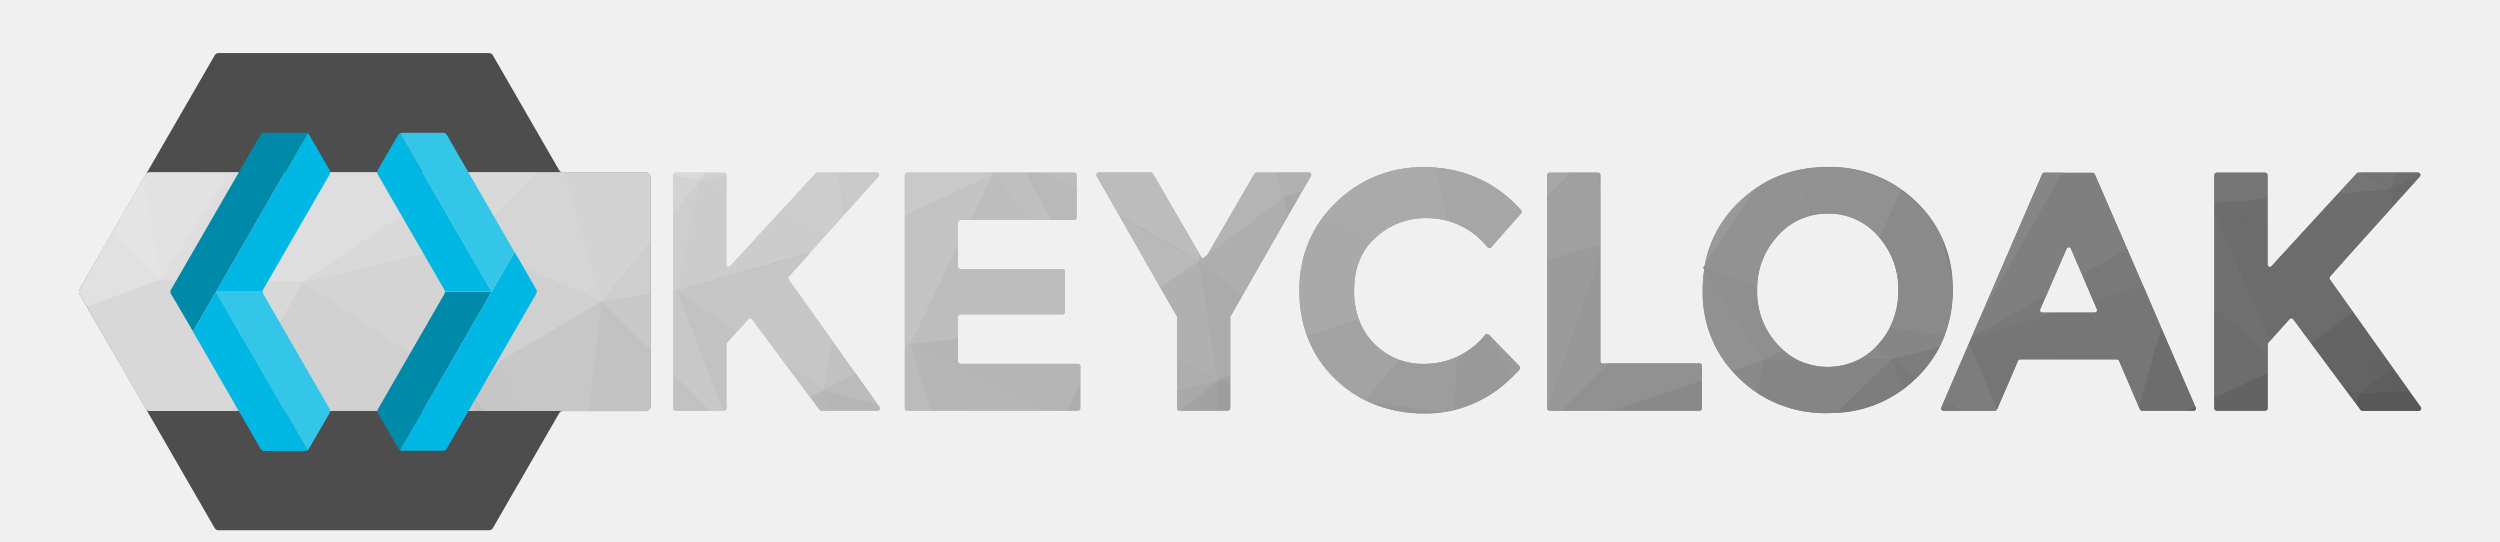
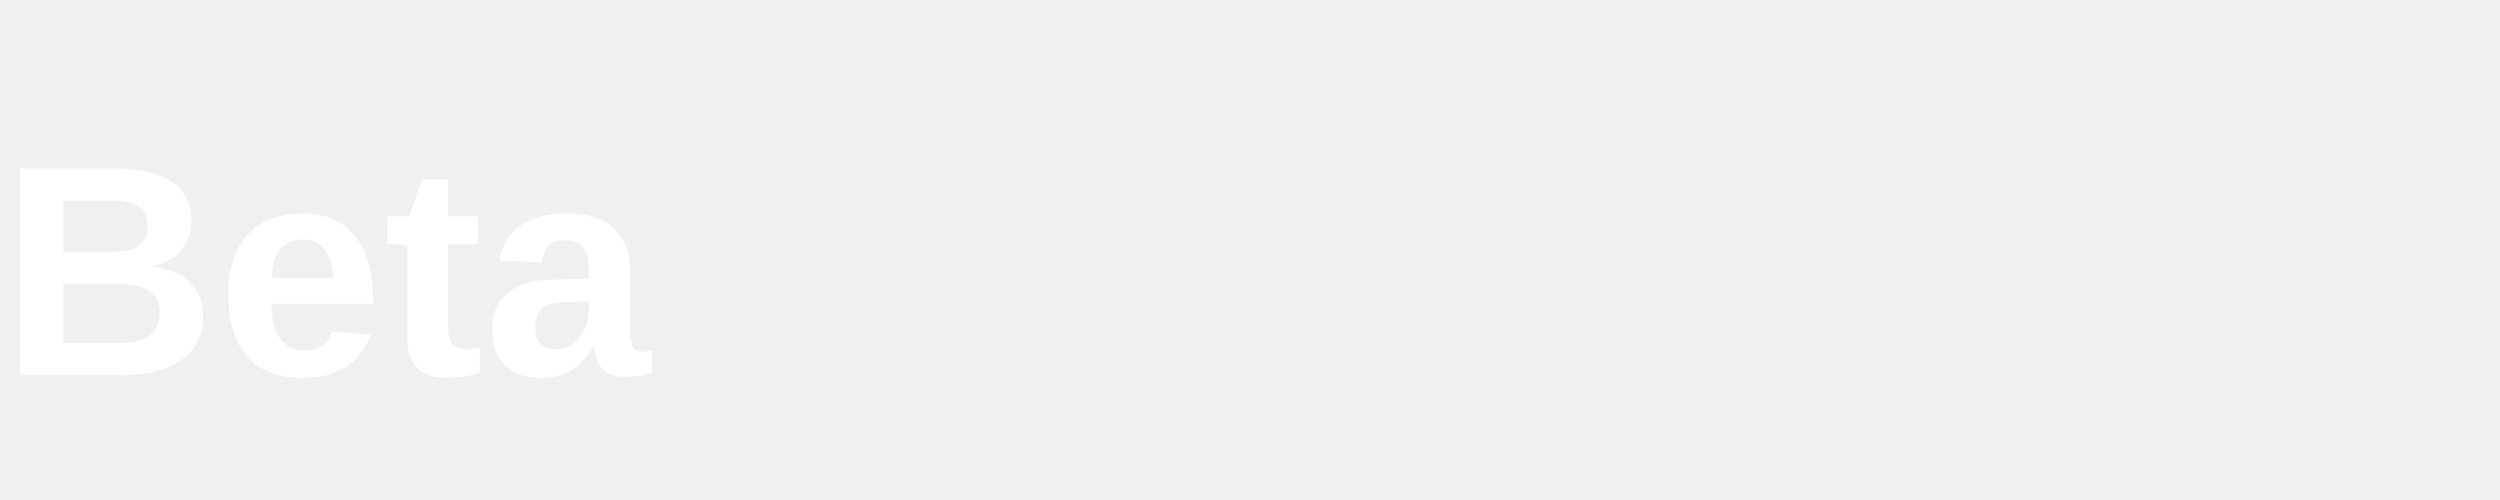
- <svg xmlns="http://www.w3.org/2000/svg" id="Guides" viewBox="0 230 600 130">
+ <svg xmlns="http://www.w3.org/2000/svg" viewBox="0 0 200 40" height="40">
  <defs>
-     <style>.cls-1{fill:none;}.cls-2{fill:#4d4d4d;}.cls-3{clip-path:url(#clip-path);}.cls-4{fill:url(#linear-gradient);}.cls-5{fill:#e1e1e1;}.cls-6{fill:#585858;}.cls-7{fill:#696969;}.cls-8{fill:#5e5e5e;}.cls-9{fill:#6d6d6d;}.cls-10{fill:#636363;}.cls-11{fill:#737373;}.cls-12{fill:#757575;}.cls-13{fill:#646464;}.cls-14{fill:#6c6c6c;}.cls-15{fill:#606060;}.cls-16{fill:#707070;}.cls-17{fill:#767676;}.cls-18{fill:#797979;}.cls-19{fill:#7f7f7f;}.cls-20{fill:#868686;}.cls-21{fill:#8a8a8a;}.cls-22{fill:#7d7d7d;}.cls-23{fill:#919191;}.cls-24{fill:#858585;}.cls-25{fill:#929292;}.cls-26{fill:#898989;}.cls-27{fill:#8f8f8f;}.cls-28{fill:#999;}.cls-29{fill:#979797;}.cls-30{fill:#9f9f9f;}.cls-31{fill:#a6a6a6;}.cls-32{fill:#a0a0a0;}.cls-33{fill:#9b9b9b;}.cls-34{fill:#9d9d9d;}.cls-35{fill:#a3a3a3;}.cls-36{fill:#aaa;}.cls-37{fill:#a9a9a9;}.cls-38{fill:#989898;}.cls-39{fill:#b1b1b1;}.cls-40{fill:#9e9e9e;}.cls-41{fill:#a4a4a4;}.cls-42{fill:#aeaeae;}.cls-43{fill:#ababab;}.cls-44{fill:#b4b4b4;}.cls-45{fill:#a2a2a2;}.cls-46{fill:#bcbcbc;}.cls-47{fill:#b8b8b8;}.cls-48{fill:#b0b0b0;}.cls-49{fill:#b9b9b9;}.cls-50{fill:#bfbfbf;}.cls-51{fill:#b5b5b5;}.cls-52{fill:#bdbdbd;}.cls-53{fill:#b6b6b6;}.cls-54{fill:#c3c3c3;}.cls-55{fill:#c9c9c9;}.cls-56{fill:#bbb;}.cls-57{fill:#c1c1c1;}.cls-58{fill:#c6c6c6;}.cls-59{fill:#cdcdcd;}.cls-60{fill:#ccc;}.cls-61{fill:#c2c2c2;}.cls-62{fill:#c8c8c8;}.cls-63{fill:#c7c7c7;}.cls-64{fill:#cecece;}.cls-65{fill:#d3d3d3;}.cls-66{fill:#d5d5d5;}.cls-67{fill:#d0d0d0;}.cls-68{fill:#d9d9d9;}.cls-69{fill:#d4d4d4;}.cls-70{fill:#d8d8d8;}.cls-71{fill:#e2e2e2;}.cls-72{fill:#e4e4e4;}.cls-73{fill:#dedede;}.cls-74{fill:#c5c5c5;}.cls-75{fill:#d1d1d1;}.cls-76{fill:#cbcbcb;}.cls-77{fill:#d7d7d7;}.cls-78{fill:#ddd;}.cls-79{fill:#e3e3e3;}.cls-80{fill:#00b8e3;}.cls-81{fill:#33c6e9;}.cls-82{fill:#008aaa;}</style>
-     <clipPath id="clip-path">
-       <path class="cls-1" d="M580.49,328.6H567a0.58,0.58,0,0,1-.46-0.23l-1.05-1.43-2.88-3.87-7.86-10.58-4.39-5.92a0.56,0.56,0,0,0-.86,0l-4.6,5.12-0.52.59a0.55,0.55,0,0,0-.14.37V328a0.57,0.57,0,0,1-.56.56H532a0.56,0.56,0,0,1-.56-0.56V272a0.56,0.56,0,0,1,.56-0.56h11.63a0.56,0.56,0,0,1,.56.56v21.47a0.56,0.56,0,0,0,1,.38l6.42-7,9.55-10.39,4.48-4.87a0.56,0.56,0,0,1,.41-0.18h14.28a0.56,0.56,0,0,1,.56.58,0.63,0.63,0,0,1-.14.35l-6.43,7.15-10.7,11.9-4.46,5a0.55,0.55,0,0,0,0,.69l5.56,7.77,5.06,7.13,0.62,0.87,3.83,5.36,4,5.62,2.79,3.9A0.57,0.57,0,0,1,580.49,328.6ZM527,327.81a0.57,0.57,0,0,1-.51.79H514.11a0.55,0.55,0,0,1-.51-0.34l-0.25-.55h0l-4.78-11.11a0.55,0.55,0,0,0-.51-0.34H484.84a0.57,0.57,0,0,0-.52.34l-0.71,1.65-4.31,10v0a0.56,0.56,0,0,1-.5.32H466.43a0.56,0.56,0,0,1-.51-0.79l0.86-2,5.83-13.49h0l0.21-.48,0.25-.56,0.11-.28,1.94-4.5v0l0,0h0l15-34.67a0.57,0.57,0,0,1,.51-0.34h11.61a0.55,0.55,0,0,1,.51.34l7.79,18,3.85,8.91,4.31,10,8.15,18.87Zm-23.71-23.55-0.82-1.91-2.74-6.4L497,289.63a0.57,0.57,0,0,0-1,0l-4.86,11.21-1.48,3.42a0.56,0.56,0,0,0,.51.78h12.61A0.56,0.56,0,0,0,503.26,304.26Zm-36.64,6.44a24.47,24.47,0,0,1-1.14,2.55,28.69,28.69,0,0,1-5.52,7.42l0,0a30.51,30.51,0,0,1-3.13,2.68,29,29,0,0,1-16.14,5.72c-0.68,0-1.38.07-2.08,0.07a29.86,29.86,0,0,1-16.72-4.73,30.35,30.35,0,0,1-4.62-3.74c-0.57-.56-1.12-1.13-1.63-1.72a28.24,28.24,0,0,1-7-19.33,32.44,32.44,0,0,1,.37-5h0l-0.26-.38,0.42-.63a27.71,27.71,0,0,1,8.14-15.07,30.43,30.43,0,0,1,4.31-3.52,28.1,28.1,0,0,1,10.22-4.28h0a32.86,32.86,0,0,1,6.8-.67,29.36,29.36,0,0,1,21.35,8.47,28,28,0,0,1,8.53,17.89v0c0.1,1,.14,2.08.14,3.16A30.07,30.07,0,0,1,466.63,310.7Zm-11-11a18.72,18.72,0,0,0-4.4-12.46,7.21,7.21,0,0,0-.5-0.59,15.67,15.67,0,0,0-12.06-5.39,17.27,17.27,0,0,0-3.69.39,15.75,15.75,0,0,0-8.37,5,18.58,18.58,0,0,0-4.9,12.6c0,0.15,0,.29,0,0.45a18.54,18.54,0,0,0,4.91,13,16.28,16.28,0,0,0,1.48,1.44,15.69,15.69,0,0,0,3.22,2.21,16.71,16.71,0,0,0,14.94-.12,16.26,16.26,0,0,0,4-3c0.17-.17.34-0.34,0.5-0.52a18.55,18.55,0,0,0,2.77-3.92A19.13,19.13,0,0,0,455.6,299.69Zm-47.7,17.53H384.65a0.55,0.55,0,0,1-.56-0.55V272a0.55,0.55,0,0,0-.32-0.5,0.49,0.49,0,0,0-.24-0.06H371.9a0.56,0.56,0,0,0-.56.56v56a0.56,0.56,0,0,0,.56.56h36a0.56,0.56,0,0,0,.56-0.56V317.78A0.56,0.56,0,0,0,407.9,317.22Zm-63.24-47c-0.92-.08-1.85-0.11-2.8-0.11a29.36,29.36,0,0,0-21.31,8.51,30.65,30.65,0,0,0-2.88,3.25h0a28.57,28.57,0,0,0-5.83,18,30.78,30.78,0,0,0,1.86,10.9,26.61,26.61,0,0,0,2.87,5.6h0a28.23,28.23,0,0,0,3.79,4.53,28.92,28.92,0,0,0,5.7,4.34h0c0.51,0.29,1,.58,1.57.85q0.57,0.29,1.17.54h0a32.63,32.63,0,0,0,13.27,2.59,29.57,29.57,0,0,0,4.24-.3h0c0.88-.12,1.76-0.29,2.62-0.5a29.64,29.64,0,0,0,13.31-7.35c0.81-.74,1.61-1.55,2.39-2.4a0.57,0.57,0,0,0,0-.78l-7.38-7.59a0.54,0.54,0,0,0-.49-0.16,0.61,0.61,0,0,0-.33.2,18.73,18.73,0,0,1-15,7,16.65,16.65,0,0,1-5.78-1,16.21,16.21,0,0,1-5.91-3.85,15.61,15.61,0,0,1-3.74-5.94,20.28,20.28,0,0,1-1.09-6.85q0-7.43,4.44-12c0.22-.22.44-0.44,0.67-0.66a17.52,17.52,0,0,1,12.31-4.7,18.45,18.45,0,0,1,14.64,7,0.55,0.55,0,0,0,.84,0l7.18-8.14a0.58,0.58,0,0,0,0-.76A30,30,0,0,0,344.66,270.24Zm-32.26,5.82,2.17-3.78a0.56,0.56,0,0,0-.48-0.84H301.55a0.57,0.57,0,0,0-.48.28l-11.36,19.55h0l-0.61.45-0.46.35a0.58,0.58,0,0,1-.24-0.22l-0.19-.32-0.29-.48L276.7,271.71a0.57,0.57,0,0,0-.48-0.28H263.68a0.56,0.56,0,0,0-.48.84l5.44,9.5L278.47,299l4,6.93a0.57,0.57,0,0,1,.08.28V328a0.56,0.56,0,0,0,.56.56H294.7a0.56,0.56,0,0,0,.56-0.56V306.17a0.57,0.57,0,0,1,.08-0.28l2.8-4.9,10.64-18.61,2.18-3.79,1.44-2.53h0Zm-53.69,41.26H230.48a0.56,0.56,0,0,1-.56-0.56V306a0.57,0.57,0,0,1,.56-0.56H255a0.56,0.56,0,0,0,.56-0.56v-9.75a0.56,0.56,0,0,0-.56-0.56H230.48a0.56,0.56,0,0,1-.56-0.56V283.36a0.56,0.56,0,0,1,.56-0.56h27.34a0.56,0.56,0,0,0,.56-0.56V272a0.56,0.56,0,0,0-.56-0.56h-40.1a0.56,0.56,0,0,0-.56.56v56a0.56,0.56,0,0,0,.56.56h41a0.56,0.56,0,0,0,.56-0.56V317.87A0.56,0.56,0,0,0,258.72,317.31ZM210.59,327q-2.18-3-5.3-7.43-2.44-3.41-5.43-7.62l-0.2-.29q-7.44-10.46-10.43-14.62a0.56,0.56,0,0,1,0-.69l5.09-5.65h0l4.19-4.66,4-4.48,8.28-9.2a0.56,0.56,0,0,0-.42-0.93H196.18a0.57,0.57,0,0,0-.42.18l-8.85,9.61-11.6,12.62a0.56,0.56,0,0,1-1-.38V272a0.55,0.55,0,0,0-.56-0.55H162.15a0.56,0.56,0,0,0-.56.56v56a0.56,0.56,0,0,0,.56.56h11.63a0.56,0.56,0,0,0,.56-0.56V312.61a0.55,0.55,0,0,1,.14-0.37l2.42-2.71,2.7-3a0.56,0.56,0,0,1,.86,0l8.07,10.85,5.8,7.8,2.33,3.14a0.55,0.55,0,0,0,.45.23h13.51a0.57,0.57,0,0,0,.46-0.89Zm-55.66-55.65h-119a1.08,1.08,0,0,0-.91.51s0,0,0,0l-0.59,1-7.28,12.62-8,13.94a1,1,0,0,0,0,1.05l1.75,3L35,328.11a1.06,1.06,0,0,0,.92.53h119a1.18,1.18,0,0,0,1.17-1.18v-54.9A1.19,1.19,0,0,0,154.93,271.37Z" />
-     </clipPath>
-     <linearGradient id="linear-gradient" x1="17.66" y1="300.84" x2="584.47" y2="300.84" gradientUnits="userSpaceOnUse">
-       <stop offset="0" stop-color="#e6e6e6" />
-       <stop offset="1" stop-color="#595959" />
+     <linearGradient id="grad1" x1="0%" y1="0%" x2="100%" y2="0%">
+       <stop offset="0%" style="stop-color:#00b7ff;stop-opacity:1" />
+       <stop offset="100%" style="stop-color:#0078d7;stop-opacity:1" />
    </linearGradient>
  </defs>
-   <path class="cls-2" d="M135.1,271.36a1,1,0,0,1-.91-0.52l-15.91-27.58a1.08,1.08,0,0,0-.93-0.52H52.45a1,1,0,0,0-.91.52L35,271.88a0,0,0,0,0,0,0L19.08,299.47a1.07,1.07,0,0,0,0,1.05L35,328.1l16.53,28.65a1,1,0,0,0,.91.52h64.91a1.08,1.08,0,0,0,.93-0.52l15.92-27.58a1,1,0,0,1,.91-0.52h19.81a1.19,1.19,0,0,0,1.19-1.19v-54.9a1.19,1.19,0,0,0-1.19-1.19H135.1Z" />
-   <g class="cls-3">
-     <rect class="cls-4" x="17.66" y="262.56" width="566.81" height="76.56" />
-   </g>
-   <path class="cls-5" d="M38.62,297.11l-17.78,6.45-1.75-3a1,1,0,0,1,0-1.05l8-13.94Z" />
-   <path class="cls-6" d="M580.49,328.6h-7.34l-6.7-4.2,11.71-.59,2.79,3.9A0.57,0.57,0,0,1,580.49,328.6Z" />
-   <path class="cls-6" d="M573.15,328.6H567a0.58,0.58,0,0,1-.46-0.23l-1.05-1.43,1-2.55Z" />
-   <path class="cls-7" d="M580.89,272a0.63,0.63,0,0,1-.14.35l-6.43,7.15-0.4-4Z" />
-   <path class="cls-8" d="M578.16,323.81l-11.71.59,7.72-6.21Z" />
-   <path class="cls-9" d="M580.89,272l-7,3.49,1.19-4.07h5.23A0.56,0.56,0,0,1,580.89,272Z" />
-   <path class="cls-10" d="M574.17,318.19l-7.72,6.21,3.89-11.57Z" />
-   <polygon class="cls-11" points="575.1 271.43 573.91 275.5 567.14 271.43 575.1 271.43" />
-   <path class="cls-12" d="M544.21,272v5.79l-12.75,1V272a0.56,0.56,0,0,1,.56-0.56h11.63A0.56,0.56,0,0,1,544.21,272Z" />
-   <path class="cls-12" d="M573.91,275.5l-12.75,1,4.48-4.87a0.56,0.56,0,0,1,.41-0.18h1.09Z" />
-   <path class="cls-13" d="M570.34,312.83l-3.89,11.57-3.86-1.32-7.86-10.58,9.93-7.67,5.06,7.13Z" />
-   <polygon class="cls-9" points="544.22 277.78 544.22 284.06 531.46 279.23 531.46 278.77 544.22 277.78" />
-   <polygon class="cls-9" points="574.31 279.51 563.61 291.41 551.61 286.86 561.16 276.48 573.91 275.5 574.31 279.51" />
-   <path class="cls-14" d="M564.67,304.83l-9.93,7.67-4.39-5.92a0.56,0.56,0,0,0-.86,0l-4.6,5.12-13.42-30.46v-2l12.75,4.83v9.4a0.56,0.56,0,0,0,1,.38l6.42-7,12,4.54-4.46,5a0.55,0.55,0,0,0,0,.69Z" />
-   <polygon class="cls-15" points="566.45 324.39 565.48 326.94 562.6 323.07 566.45 324.39" />
-   <path class="cls-16" d="M544.88,311.65l-0.52.59a0.55,0.55,0,0,0-.14.37V315l-12.75-10.82v-23Z" />
-   <path class="cls-10" d="M527,327.81a0.57,0.57,0,0,1-.51.79H524.6l2.26-1Z" />
-   <path class="cls-10" d="M544.21,319.55V328a0.57,0.57,0,0,1-.56.56H532a0.56,0.56,0,0,1-.56-0.56v-2.6Z" />
-   <path class="cls-9" d="M526.86,327.55l-2.26,1H514.11a0.55,0.55,0,0,1-.51-0.34l-0.25-.55h0l5.36-19Z" />
-   <polygon class="cls-9" points="544.22 315.03 544.22 319.55 531.46 325.43 531.46 304.21 544.22 315.03" />
-   <path class="cls-17" d="M518.71,308.68l-5.36,19-4.78-11.11a0.55,0.55,0,0,0-.51-0.34H484.83a0.57,0.57,0,0,0-.52.34l-0.71,1.65-10.8-6.39,0.25-.56L493.6,305h9.15a0.56,0.56,0,0,0,.51-0.78l-0.82-1.91,12-3.64Z" />
-   <path class="cls-18" d="M493.6,305L473,311.29l0.11-.28,17.94-10.18-1.48,3.42a0.56,0.56,0,0,0,.51.78h3.46Z" />
-   <polygon class="cls-18" points="514.4 298.71 502.44 302.35 499.71 295.95 510.55 289.8 514.4 298.71" />
-   <path class="cls-12" d="M483.6,318.24l-4.31,10v0l-6.69-15.94h0l0.21-.48Z" />
-   <path class="cls-19" d="M510.55,289.8l-10.84,6.15L497,289.63a0.57,0.57,0,0,0-1,0l-4.86,11.21L473.16,311l1.94-4.5v0l0,0h0l19.84-35h7.26a0.55,0.55,0,0,1,.51.34Z" />
-   <path class="cls-20" d="M466.21,287.57a28.28,28.28,0,0,1,2.25,8.91Z" />
-   <path class="cls-20" d="M495,271.43l-19.84,35,15-34.67a0.57,0.57,0,0,1,.51-0.34H495Z" />
-   <path class="cls-21" d="M468.6,299.65a30.07,30.07,0,0,1-2,11.05l-13.16-1.93a19.13,19.13,0,0,0,2.14-9.09,18.72,18.72,0,0,0-4.4-12.46l5.14-11.66a29.67,29.67,0,0,1,3.59,3,28.15,28.15,0,0,1,6.27,9l2.25,8.91v0C468.55,297.52,468.6,298.57,468.6,299.65Z" />
-   <path class="cls-22" d="M454,316.16l11.5-2.91a28.69,28.69,0,0,1-5.52,7.42Z" />
-   <path class="cls-22" d="M479.28,328.27a0.56,0.56,0,0,1-.5.32h-8.34l-3.67-2.78,5.83-13.49Z" />
-   <path class="cls-18" d="M454,316.16l6,4.51,0,0a30.51,30.51,0,0,1-3.13,2.68Z" />
-   <path class="cls-18" d="M470.44,328.6h-4a0.56,0.56,0,0,1-.51-0.79l0.86-2Z" />
-   <path class="cls-20" d="M466.62,310.7a24.47,24.47,0,0,1-1.14,2.55L454,316.16l-3.79-2.95c0.17-.17.34-0.34,0.5-0.52a18.55,18.55,0,0,0,2.77-3.92Z" />
-   <path class="cls-22" d="M456.81,323.38a29,29,0,0,1-16.14,5.72L454,316.16Z" />
-   <path class="cls-23" d="M456.34,275.56l-5.14,11.66a7.21,7.21,0,0,0-.5-0.59,15.67,15.67,0,0,0-12.06-5.39,17.27,17.27,0,0,0-3.69.39l-3.16-10.84a32.86,32.86,0,0,1,6.8-.67A29.62,29.62,0,0,1,456.34,275.56Z" />
-   <path class="cls-24" d="M454,316.16L440.67,329.1c-0.68,0-1.38.07-2.08,0.07a29.86,29.86,0,0,1-16.72-4.73l1.49-8,7.92-.07a16.71,16.71,0,0,0,14.94-.12Z" />
-   <path class="cls-25" d="M434.95,281.64a15.75,15.75,0,0,0-8.37,5,18.58,18.58,0,0,0-4.9,12.6L409,294.4l-0.29-.11,0.42-.63,12.44-18.59a28.1,28.1,0,0,1,10.22-4.28h0Z" />
-   <path class="cls-26" d="M428.06,314.13a15.69,15.69,0,0,0,3.22,2.21l-7.92.07Z" />
-   <path class="cls-26" d="M454,316.16l-7.76.07a16.26,16.26,0,0,0,4-3Z" />
-   <path class="cls-27" d="M428.06,314.13l-4.69,2.28L409,294.68h0l-0.26-.38L409,294.4l12.68,4.84c0,0.15,0,.29,0,0.45a18.54,18.54,0,0,0,4.91,13A16.28,16.28,0,0,0,428.06,314.13Z" />
-   <path class="cls-28" d="M421.56,275.07l-12.44,18.59a27.71,27.71,0,0,1,8.14-15.07A30.43,30.43,0,0,1,421.56,275.07Z" />
-   <path class="cls-26" d="M386.64,328.6l21.82-7.24V328a0.56,0.56,0,0,1-.56.56H386.64Z" />
-   <path class="cls-26" d="M423.36,316.41l-1.49,8a30.35,30.35,0,0,1-4.62-3.74c-0.57-.56-1.12-1.13-1.63-1.72Z" />
-   <path class="cls-23" d="M408.46,317.78v3.57l-21.82,7.24H374.82l11.23-11.38H407.9A0.56,0.56,0,0,1,408.46,317.78Z" />
-   <path class="cls-23" d="M423.36,316.41L415.63,319a28.24,28.24,0,0,1-7-19.33,32.44,32.44,0,0,1,.37-5Z" />
-   <path class="cls-29" d="M386.05,317.22L374.82,328.6H371.9a0.56,0.56,0,0,1-.56-0.56v0l12.75-36v24.72a0.55,0.55,0,0,0,.56.55h1.4Z" />
-   <path class="cls-30" d="M384.09,272v3.18l-0.32-3.69A0.55,0.55,0,0,1,384.09,272Z" />
-   <path class="cls-31" d="M365.07,280.45a0.58,0.58,0,0,1,0,.76l-7.18,8.14a0.55,0.55,0,0,1-.84,0,19,19,0,0,0-9.61-6.37l-2.79-12.73A30,30,0,0,1,365.07,280.45Z" />
-   <path class="cls-31" d="M377.09,271.43l-5.75,5.84V272a0.56,0.56,0,0,1,.56-0.56h5.19Z" />
-   <path class="cls-32" d="M384.09,275.17v13.77l-12.75,3.53v-15.2l5.75-5.84h6.44a0.49,0.49,0,0,1,.24.06Z" />
-   <path class="cls-33" d="M364.7,317.9a0.57,0.57,0,0,1,0,.78c-0.78.86-1.58,1.66-2.39,2.4l-5.5-10.94a0.54,0.54,0,0,1,.49.16Z" />
-   <polygon class="cls-33" points="384.09 288.94 384.09 291.95 371.34 327.99 371.34 292.47 384.09 288.94" />
-   <path class="cls-28" d="M362.34,321.09A29.64,29.64,0,0,1,349,328.43l0.75-12.85a19.5,19.5,0,0,0,6.72-5.24,0.61,0.61,0,0,1,.33-0.2Z" />
-   <path class="cls-34" d="M349.78,315.59L349,328.43c-0.86.21-1.74,0.38-2.62,0.5h0l-17.51-2.29h0q-0.6-.26-1.17-0.54l8.08-9.77a16.65,16.65,0,0,0,5.78,1A19.47,19.47,0,0,0,349.78,315.59Z" />
-   <path class="cls-35" d="M335.75,316.33l-8.08,9.77c-0.53-.27-1.05-0.55-1.57-0.85h0l-9.49-8.88h0a26.61,26.61,0,0,1-2.87-5.6l12.39-4.21a15.61,15.61,0,0,0,3.74,5.94A16.21,16.21,0,0,0,335.75,316.33Z" />
-   <polygon class="cls-36" points="308.33 277.29 312.4 276.06 310.96 278.59 308.33 277.29" />
-   <path class="cls-36" d="M347.46,283a18.89,18.89,0,0,0-5-.66,17.52,17.52,0,0,0-12.31,4.7c-0.24.22-.46,0.44-0.67,0.66l-11.78-5.78h0a30.65,30.65,0,0,1,2.88-3.25,29.36,29.36,0,0,1,21.31-8.51c1,0,1.88,0,2.8.11Z" />
-   <polygon class="cls-37" points="308.33 277.29 310.96 278.59 308.78 282.38 308.33 277.29" />
-   <path class="cls-37" d="M325,299.68a20.28,20.28,0,0,0,1.09,6.85l-12.39,4.21a30.78,30.78,0,0,1-1.86-10.9,28.57,28.57,0,0,1,5.83-18l11.78,5.78Q325,292.25,325,299.68Z" />
-   <path class="cls-38" d="M328.86,326.64h0Z" />
-   <path class="cls-38" d="M346.38,328.94a29.57,29.57,0,0,1-4.24.3,32.63,32.63,0,0,1-13.27-2.59Z" />
-   <path class="cls-39" d="M314.57,272.27L312.4,276l-4.08,1.25-2.05-5.86h7.81A0.56,0.56,0,0,1,314.57,272.27Z" />
-   <polygon class="cls-40" points="295.26 321.73 295.26 323.23 292.37 321.31 295.26 321.73" />
-   <path class="cls-34" d="M295.26,323.23V328a0.56,0.56,0,0,1-.56.56H292l0.39-7.29Z" />
-   <polygon class="cls-41" points="292.37 321.31 295.26 319.82 295.26 321.73 292.37 321.31" />
-   <path class="cls-41" d="M326.09,325.25a28.92,28.92,0,0,1-5.7-4.34,28.23,28.23,0,0,1-3.79-4.53Z" />
-   <polygon class="cls-42" points="308.78 282.38 298.14 300.99 287.74 292.74 288.63 292.07 289.09 291.72 289.7 291.27 289.7 291.26 289.71 291.25 308.33 277.29 308.78 282.38" />
-   <path class="cls-43" d="M298.14,301l-2.8,4.9a0.57,0.57,0,0,0-.08.28v13.66l-2.89,1.48-4.63-28.57Z" />
-   <path class="cls-44" d="M288.4,291.85a0.58,0.58,0,0,0,.24.22l-0.89.67,0.47-1.21Z" />
-   <path class="cls-44" d="M308.33,277.29l-18.62,14,11.36-19.55a0.57,0.57,0,0,1,.48-0.28h4.72Z" />
-   <polygon class="cls-45" points="292.37 321.31 291.98 328.6 283.15 328.6 292.37 321.31" />
-   <path class="cls-46" d="M258.38,272v3.9l-7.76-4.46h7.2A0.56,0.56,0,0,1,258.38,272Z" />
-   <path class="cls-46" d="M287.92,291l-0.18,1.69-19.11-11-5.44-9.5a0.56,0.56,0,0,1,.48-0.84h12.54a0.57,0.57,0,0,1,.48.28Z" />
-   <polygon class="cls-47" points="288.21 291.53 287.74 292.74 287.92 291.05 288.21 291.53" />
-   <path class="cls-37" d="M292.37,321.31l-9.22,7.29h-0.09a0.56,0.56,0,0,1-.56-0.56V323.7Z" />
-   <path class="cls-48" d="M282.51,316.14v-10a0.57,0.57,0,0,0-.08-0.28l-4-6.93,9.28-6.23,4.63,28.57Z" />
-   <path class="cls-42" d="M256.1,328.6l3.17-6.88V328a0.56,0.56,0,0,1-.56.56H256.1Z" />
-   <polygon class="cls-42" points="292.37 321.31 282.5 323.7 282.5 316.14 292.37 321.31" />
-   <path class="cls-49" d="M258.38,275.89v6.35a0.56,0.56,0,0,1-.56.56h-5.39l-6.2-11.37h4.38Z" />
-   <polygon class="cls-49" points="287.74 292.74 278.47 298.96 268.63 281.77 287.74 292.74" />
-   <polygon class="cls-50" points="252.44 282.8 246.77 282.8 238.32 271.89 238.99 271.43 246.24 271.43 252.44 282.8" />
-   <path class="cls-51" d="M259.28,317.87v3.85l-3.17,6.88h-4.35l-33.24-16,11.41-1.24v5.43a0.56,0.56,0,0,0,.56.56h28.24A0.56,0.56,0,0,1,259.28,317.87Z" />
-   <polygon class="cls-52" points="246.77 282.8 233.01 282.8 238.32 271.89 246.77 282.8" />
-   <path class="cls-52" d="M255.52,295.13v9.75a0.56,0.56,0,0,1-.56.56H230.48a0.57,0.57,0,0,0-.56.56v5.31l-11.41,1.24,11.41-23.42V294a0.56,0.56,0,0,0,.56.56H255A0.56,0.56,0,0,1,255.52,295.13Z" />
-   <polygon class="cls-53" points="251.75 328.6 223.55 328.6 218.51 312.55 251.75 328.6" />
-   <path class="cls-54" d="M238.32,271.9L233,282.8h-2.53a0.56,0.56,0,0,0-.56.56v5.78l-11.41,23.42-1.34-2.2V281.77Z" />
-   <path class="cls-55" d="M210.87,272.36l-8.28,9.2-1.53-10.13h9.39A0.56,0.56,0,0,1,210.87,272.36Z" />
-   <path class="cls-55" d="M238.32,271.9l-21.16,9.87V272a0.56,0.56,0,0,1,.56-0.56h17.6Z" />
-   <path class="cls-56" d="M205.29,319.58q3.12,4.39,5.3,7.43l-12.93-3.38Z" />
-   <path class="cls-56" d="M223.55,328.6h-5.83a0.56,0.56,0,0,1-.56-0.56V313.27l1.34-.71Z" />
-   <path class="cls-53" d="M210.63,328.6H199.16l-1.49-5L210.59,327l0.49,0.69A0.57,0.57,0,0,1,210.63,328.6Z" />
-   <path class="cls-57" d="M199.86,312q3,4.22,5.43,7.62l-7.62,4,2-12Z" />
-   <polygon class="cls-57" points="218.51 312.55 217.17 313.27 217.17 310.36 218.51 312.55" />
-   <path class="cls-58" d="M199.66,311.67l-2,12-9.12-6.2-8.07-10.85a0.56,0.56,0,0,0-.86,0l-2.7,3-14.5-9.85,32-9-5.09,5.65a0.56,0.56,0,0,0,0,.69Q192.21,301.2,199.66,311.67Z" />
-   <path class="cls-47" d="M199.16,328.6h-2a0.55,0.55,0,0,1-.45-0.23l-2.33-3.14,3.33-1.61Z" />
-   <polygon class="cls-59" points="168.07 273.44 174.34 271.98 174.34 276.03 168.07 273.44" />
-   <path class="cls-59" d="M202.6,281.56l-4,4.48-11.65-4.82,8.85-9.61a0.57,0.57,0,0,1,.42-0.18h4.89Z" />
-   <path class="cls-60" d="M198.57,286l-4.19,4.66h0l-32,9,5.66-26.25,6.27,2.59v17.43a0.56,0.56,0,0,0,1,.38l11.61-12.62Z" />
-   <path class="cls-61" d="M162.4,299.68l14.5,9.85-2.42,2.71a0.55,0.55,0,0,0-.14.37V328a0.56,0.56,0,0,1-.56.56h-0.16Z" />
-   <polygon class="cls-61" points="197.66 323.63 194.34 325.23 188.54 317.43 197.66 323.63" />
-   <polygon class="cls-62" points="144.39 302.26 156.11 300.59 156.11 314.18 144.39 302.26" />
-   <polygon class="cls-62" points="173.62 328.6 170.3 328.6 161.59 319.74 161.59 299.8 162.4 299.69 173.62 328.6" />
-   <path class="cls-61" d="M144.39,302.26l11.72,11.92v13.28a1.18,1.18,0,0,1-1.17,1.18H141.31Z" />
-   <path class="cls-61" d="M170.3,328.6h-8.15a0.56,0.56,0,0,1-.56-0.56v-8.3Z" />
-   <polygon class="cls-63" points="144.39 302.26 141.31 328.63 124.91 328.63 119.94 316.67 144.39 302.26" />
-   <polygon class="cls-64" points="144.39 302.26 156.11 288 156.11 300.59 144.39 302.26" />
-   <polygon class="cls-64" points="168.07 273.44 162.4 299.69 161.59 299.8 161.59 281.32 168.07 273.44" />
-   <path class="cls-65" d="M156.11,272.55V288l-11.72,14.27-8.84-30.9h19.37A1.19,1.19,0,0,1,156.11,272.55Z" />
-   <polygon class="cls-65" points="168.07 273.44 161.59 281.32 161.59 272.06 168.07 273.44" />
-   <polygon class="cls-58" points="124.91 328.63 116.26 328.63 114.02 325.42 119.94 316.67 124.91 328.63" />
-   <polygon class="cls-66" points="144.39 302.26 111.96 288.55 129.02 271.36 135.56 271.36 144.39 302.26" />
-   <path class="cls-67" d="M112,288.55l8,28.12,24.45-14.41Z" />
-   <polygon class="cls-50" points="116.26 328.63 113.92 328.63 114.02 325.42 116.26 328.63" />
-   <polygon class="cls-68" points="129.02 271.36 111.96 288.55 108.88 273.18 115.46 271.36 129.02 271.36" />
-   <path class="cls-69" d="M112,288.55l-39.37,9.08L114,325.42Z" />
-   <path class="cls-67" d="M112,288.55L114,325.42l5.92-8.75Z" />
-   <path class="cls-68" d="M108.88,273.18L72.59,297.63,112,288.55Z" />
-   <polygon class="cls-70" points="72.59 297.63 55.52 328.63 45.8 328.63 38.62 297.11 72.59 297.63" />
-   <path class="cls-71" d="M55.09,271.36L38.62,297.11l-4.2-24.2,0.59-1s0,0,0,0a1.08,1.08,0,0,1,.91-0.51H55.09Z" />
-   <path class="cls-70" d="M45.8,328.63H35.93A1.06,1.06,0,0,1,35,328.1L20.83,303.56l17.78-6.45Z" />
-   <polygon class="cls-72" points="38.62 297.11 27.13 285.53 34.41 272.91 38.62 297.11" />
-   <polygon class="cls-73" points="90.57 271.36 79.22 271.36 61.83 271.36 72.59 297.63 108.88 273.18 97.94 271.36 90.57 271.36" />
-   <polygon class="cls-73" points="57.34 271.36 55.09 271.36 38.62 297.11 72.59 297.63 61.83 271.36 57.34 271.36" />
-   <polygon class="cls-74" points="106.12 328.63 112.45 328.63 113.92 328.63 114.02 325.42 106.12 328.63" />
-   <polygon class="cls-67" points="114.02 325.42 72.59 297.63 80.05 328.63 90.57 328.63 106.12 328.63 114.02 325.42" />
-   <polygon class="cls-75" points="55.52 328.63 57.34 328.63 79.22 328.63 80.05 328.63 72.59 297.63 55.52 328.63" />
-   <polygon class="cls-62" points="238.99 271.43 238.32 271.89 238 271.43 238.99 271.43" />
-   <polygon class="cls-76" points="238.32 271.89 235.33 271.43 238 271.43 238.32 271.89" />
-   <path class="cls-75" d="M174.34,272l-6.27,1.45,1.72-2h4A0.55,0.55,0,0,1,174.34,272Z" />
-   <polygon class="cls-77" points="169.79 271.43 168.07 273.44 167.72 271.43 169.79 271.43" />
-   <path class="cls-68" d="M168.07,273.44l-6.48-1.38V272a0.56,0.56,0,0,1,.56-0.56h5.57Z" />
-   <polygon class="cls-78" points="108.99 271.36 108.88 273.18 115.46 271.36 112.45 271.36 108.99 271.36" />
-   <polygon class="cls-79" points="97.94 271.36 108.88 273.18 107.87 271.36 97.94 271.36" />
-   <polygon class="cls-71" points="107.87 271.36 108.88 273.18 108.99 271.36 107.87 271.36" />
-   <path class="cls-80" d="M79.11,271.86l-16,27.72A0.93,0.93,0,0,0,63,300H51.83l22-38.05a0.86,0.86,0,0,1,.33.32l0,0,5,8.65A1,1,0,0,1,79.11,271.86Z" />
-   <path class="cls-81" d="M79.09,329.16l-5,8.61a1,1,0,0,1-.34.32L51.82,300H63a0.85,0.85,0,0,0,.11.43,0.1,0.1,0,0,0,0,0l16,27.7A0.94,0.94,0,0,1,79.09,329.16Z" />
-   <path class="cls-82" d="M73.78,262L51.83,300h0l-5.51,9.54L41,300.46a0.85,0.85,0,0,1-.11-0.43,0.93,0.93,0,0,1,.12-0.45l5.33-9.23,16.18-28a0.94,0.94,0,0,1,.82-0.48h9.93A1,1,0,0,1,73.78,262Z" />
-   <path class="cls-80" d="M73.78,338.09a1,1,0,0,1-.47.13H63.38a0.94,0.94,0,0,1-.82-0.48L47.77,312.12l-1.46-2.54L51.82,300Z" />
-   <path class="cls-82" d="M118,300L96,338.09a1,1,0,0,1-.33-0.32l0,0-5-8.63a1,1,0,0,1,0-.89l16-27.72a0.93,0.93,0,0,0,.13-0.48H118Z" />
-   <path class="cls-80" d="M128.83,300a0.93,0.93,0,0,1-.13.48l-21.52,37.26a0.94,0.94,0,0,1-.8.44H96.46a1,1,0,0,1-.48-0.13L118,300l5.51-9.53,5.23,9.06A0.92,0.92,0,0,1,128.83,300Z" />
-   <path class="cls-80" d="M118,300H106.78a0.92,0.92,0,0,0-.13-0.47l-16-27.69a0.94,0.94,0,0,1,0-1l5-8.62A1,1,0,0,1,96,262Z" />
-   <path class="cls-81" d="M123.46,290.48h0L118,300,96,262a1,1,0,0,1,.48-0.13h9.92a0.94,0.94,0,0,1,.8.44Z" />
+   <text x="0" y="30" font-family="Arial, sans-serif" font-size="24" font-weight="bold" fill="#ffffff">Beta</text>
</svg>
